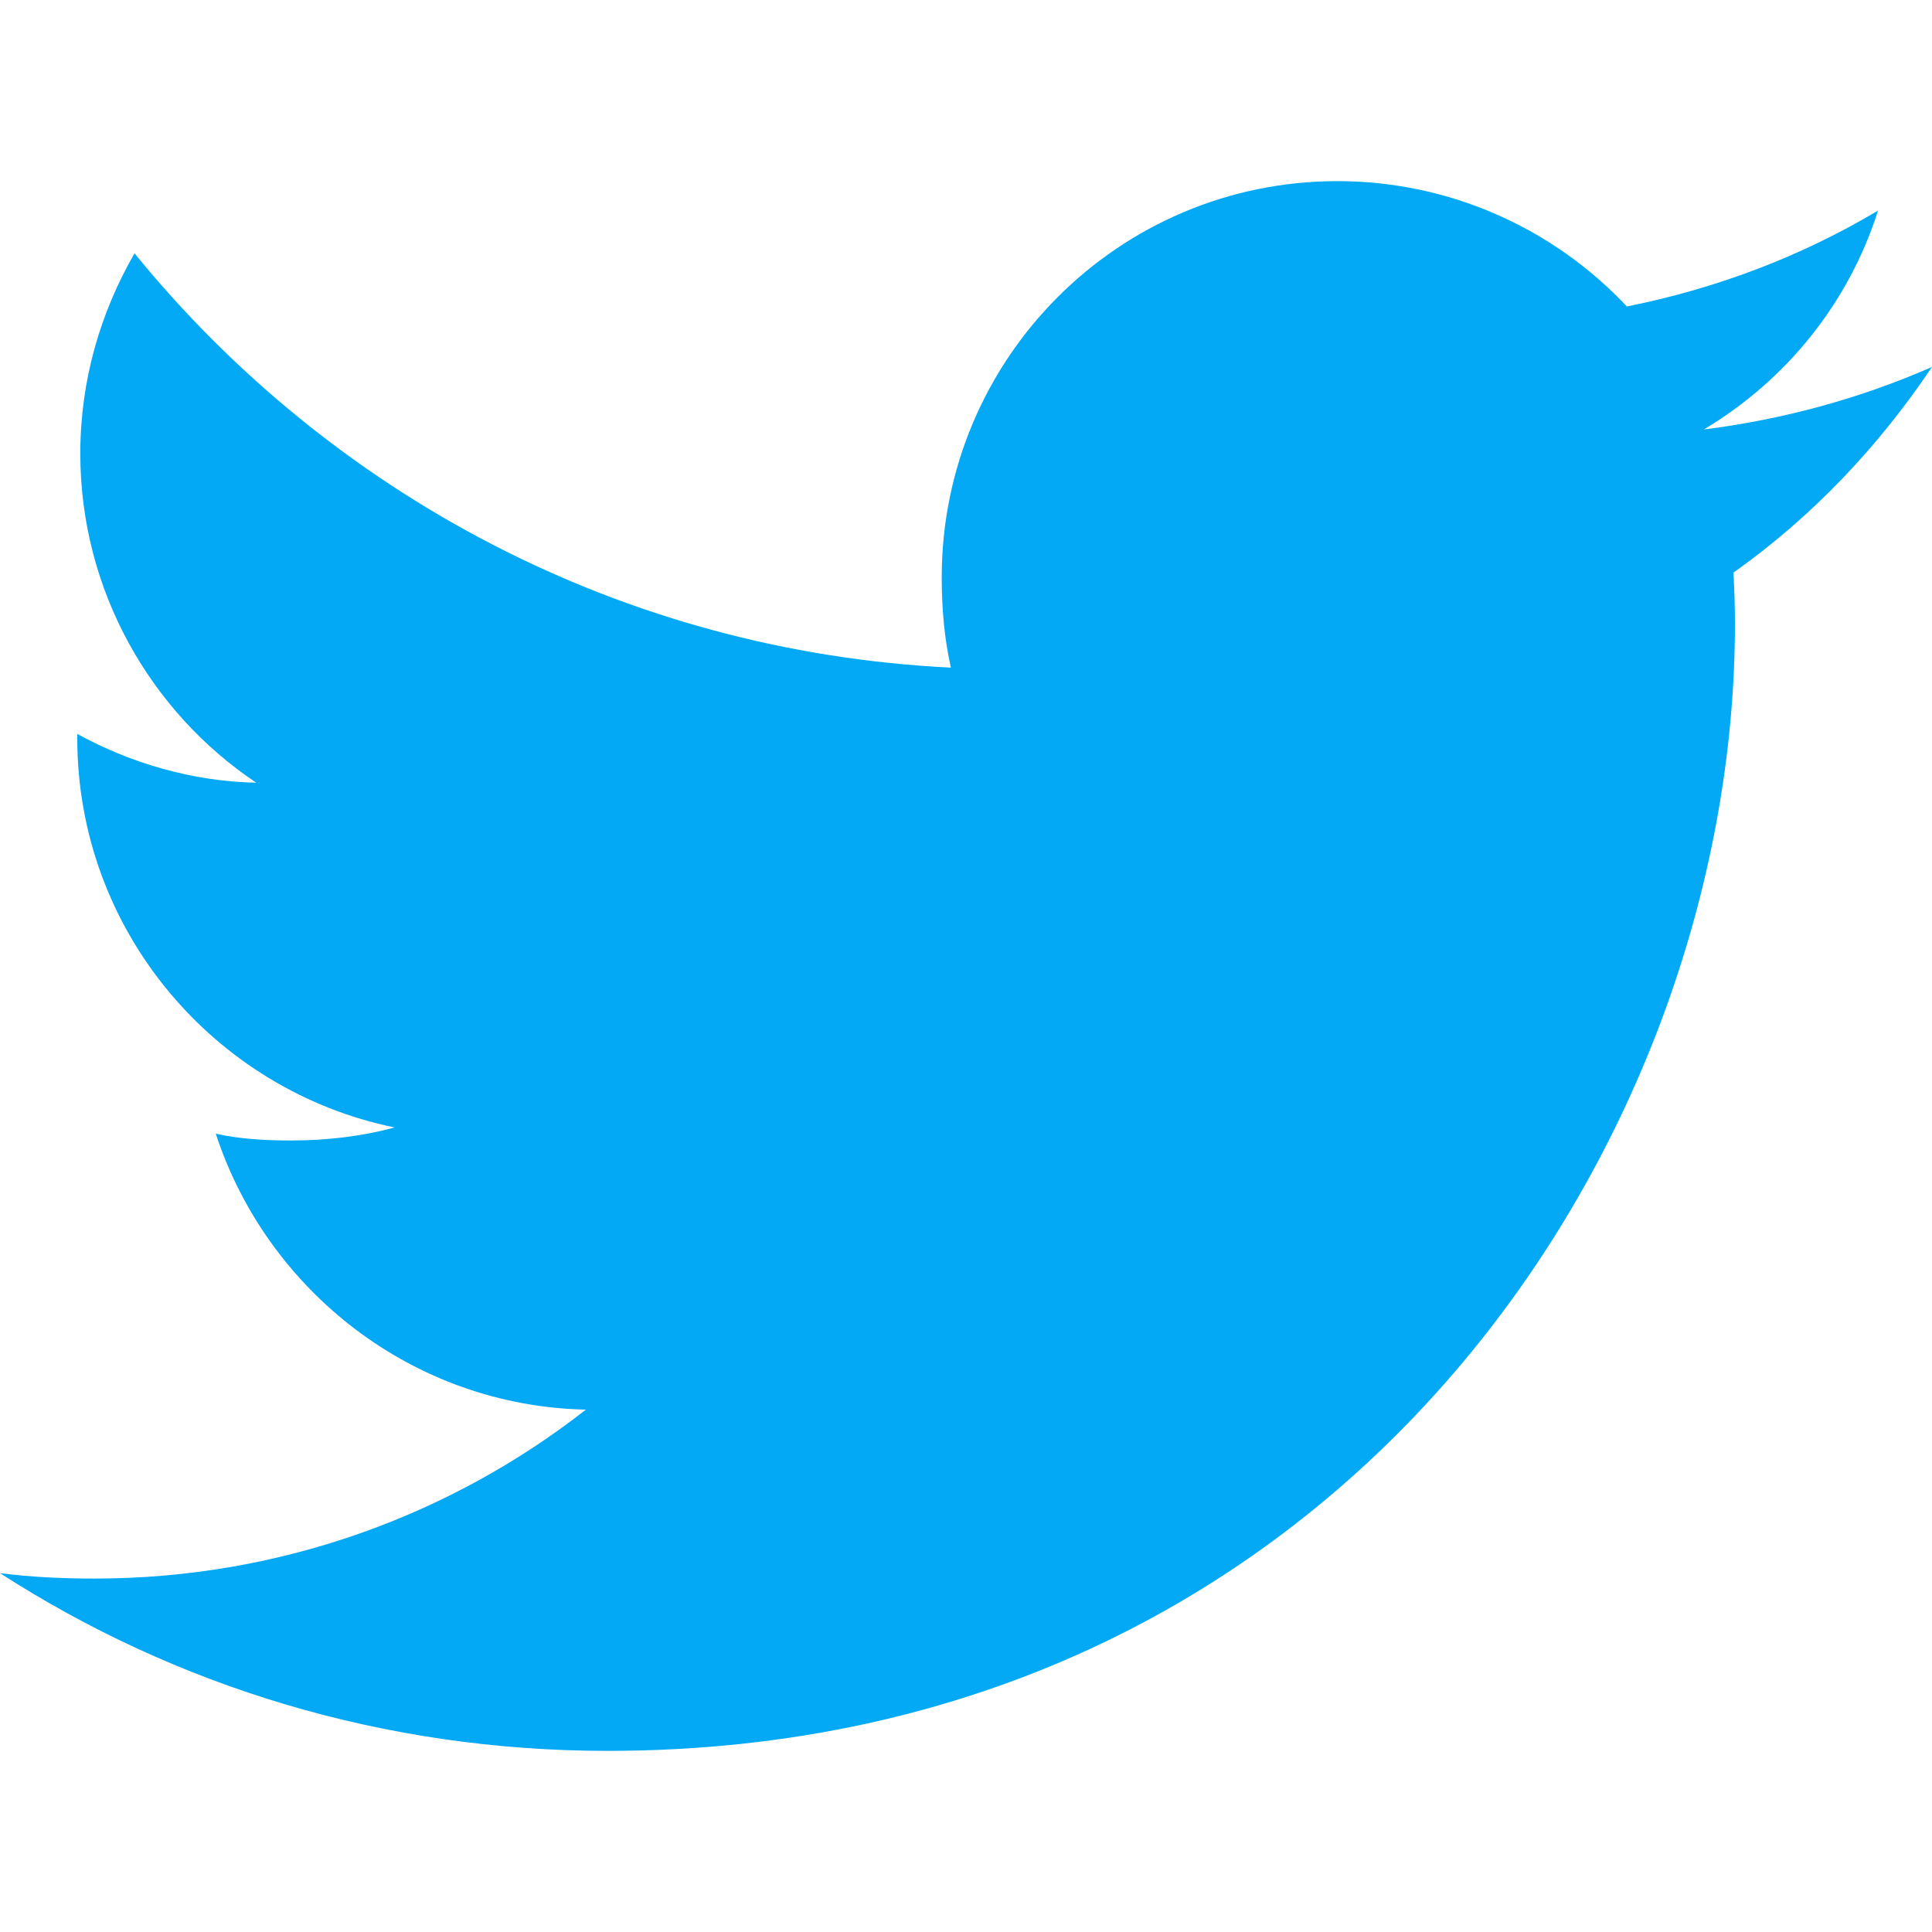
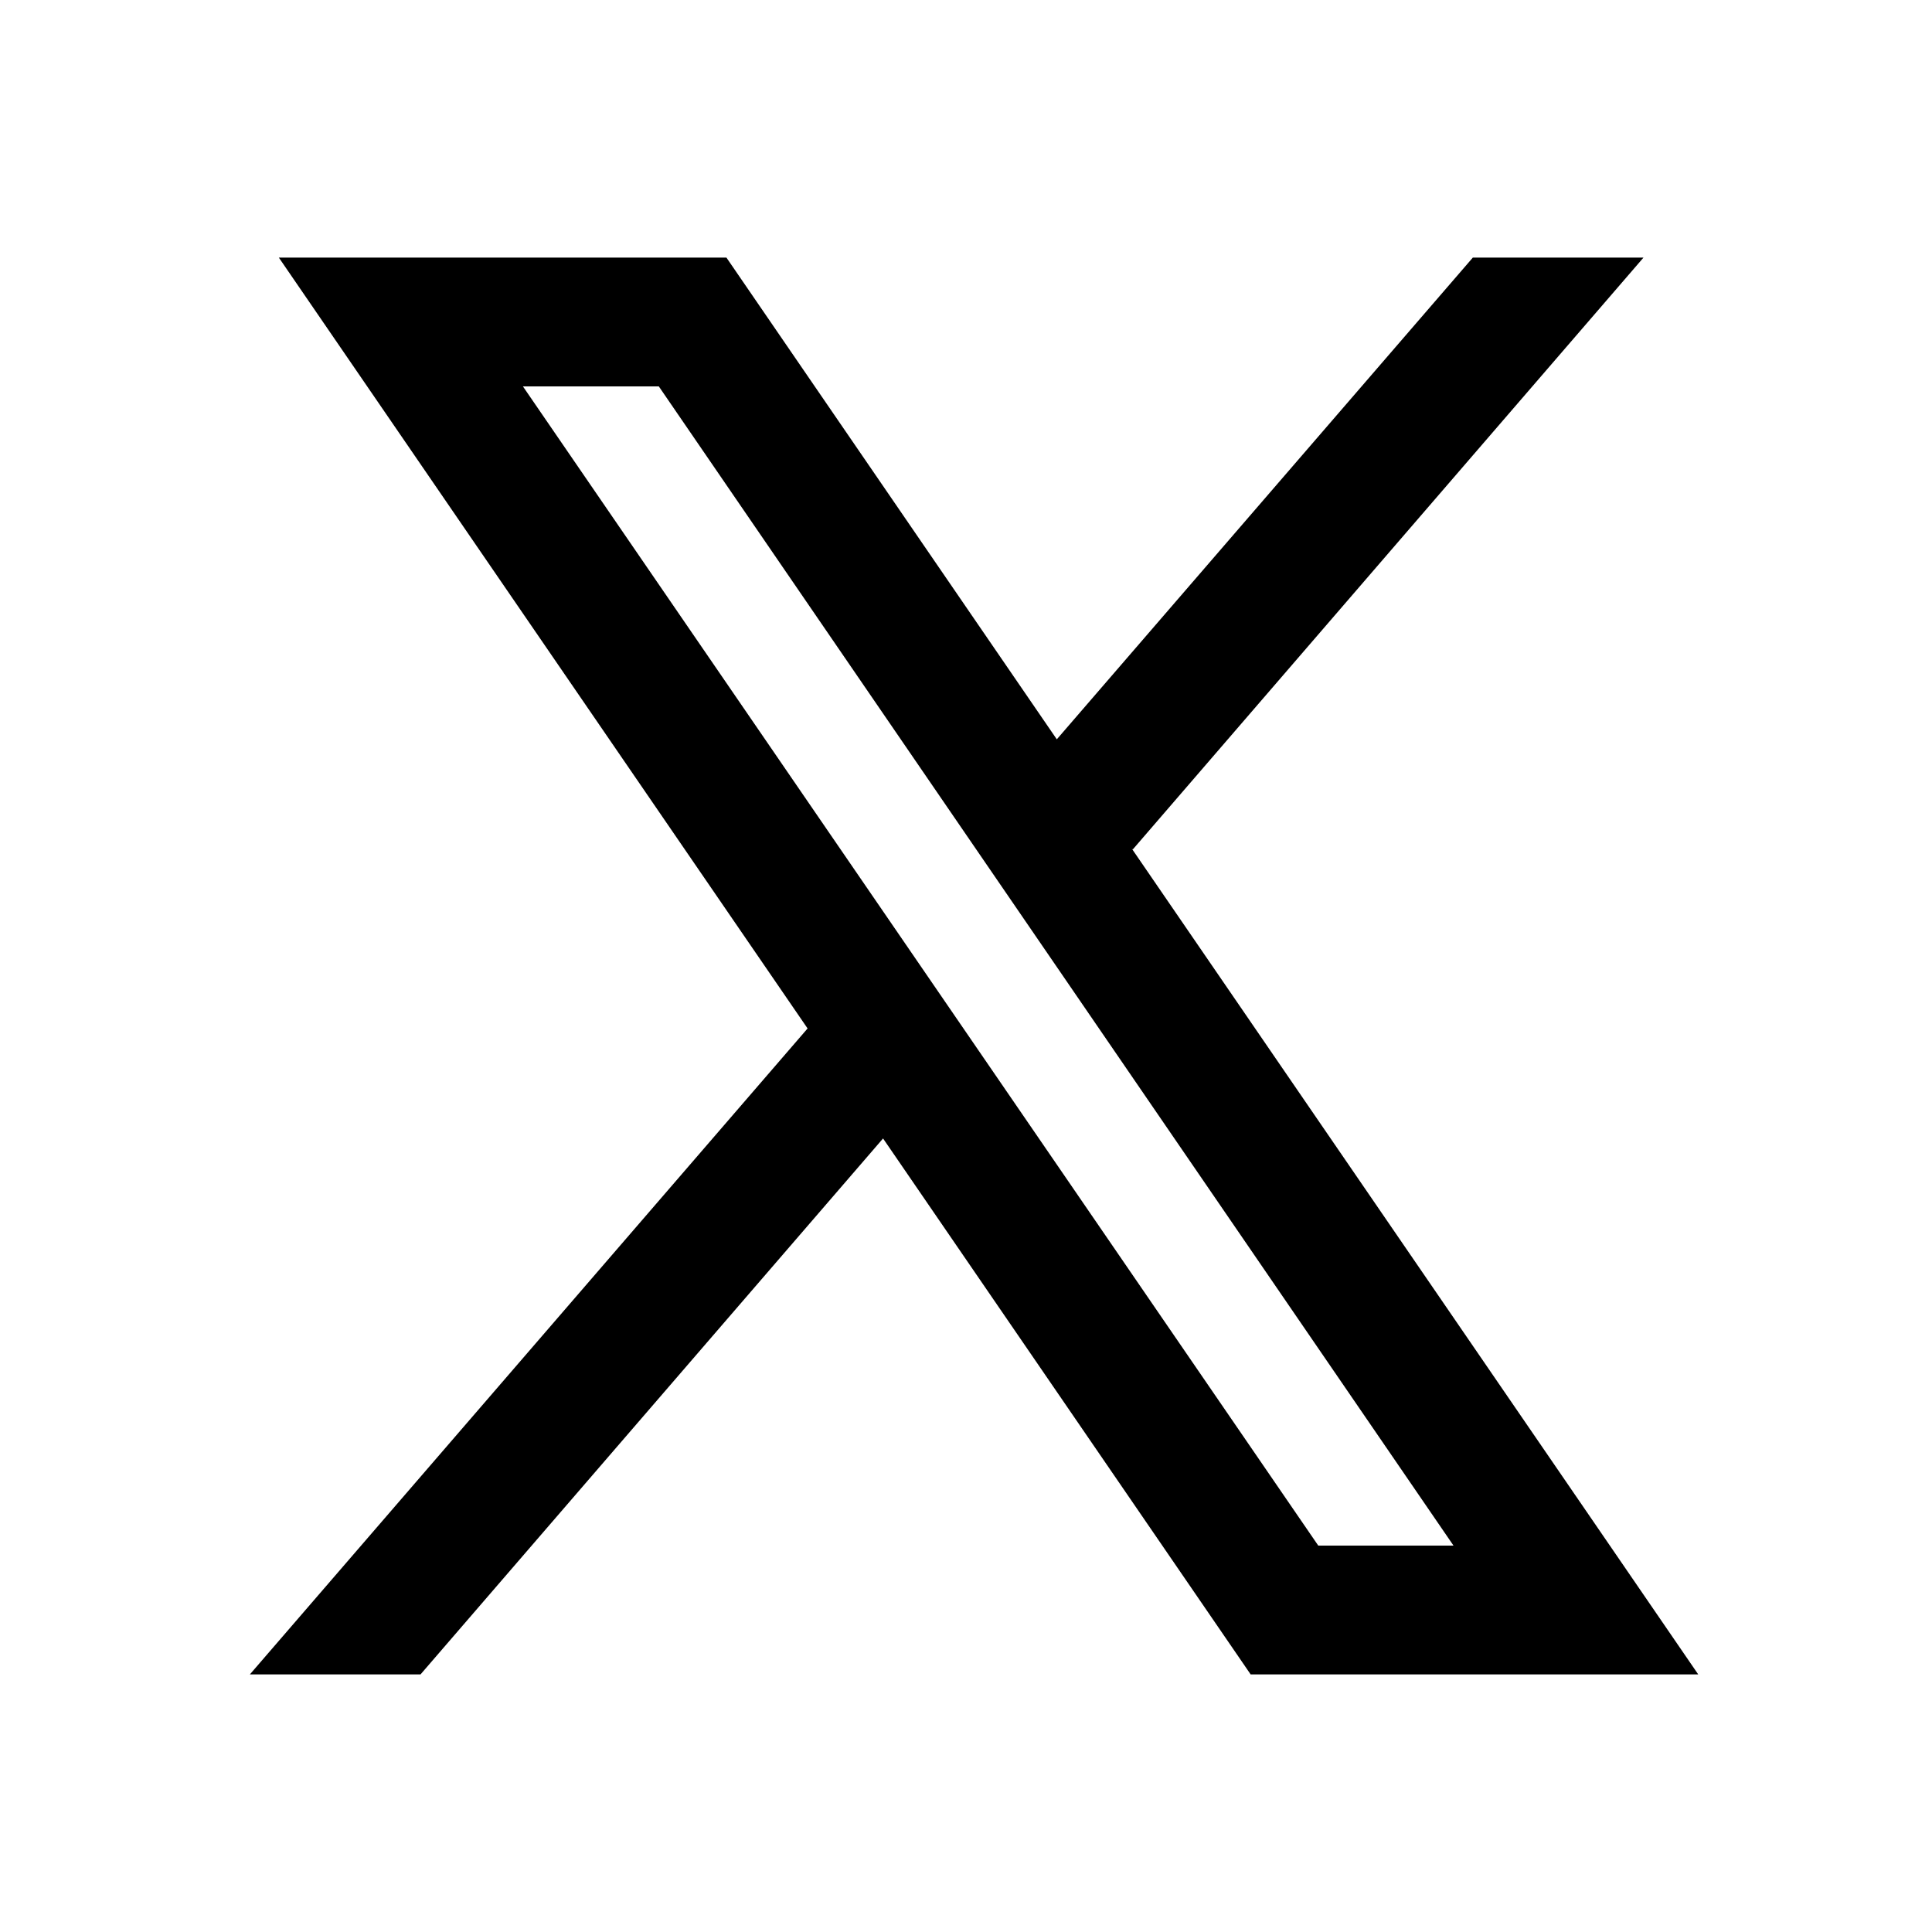
- <svg xmlns="http://www.w3.org/2000/svg" version="1.1" id="Capa_1" x="0px" y="0px" viewBox="0 0 512 512" style="enable-background:new 0 0 512 512;" xml:space="preserve">
-   <path style="fill:#03A9F4;" d="M512,97.248c-19.04,8.352-39.328,13.888-60.48,16.576c21.76-12.992,38.368-33.408,46.176-58.016  c-20.288,12.096-42.688,20.64-66.56,25.408C411.872,60.704,384.416,48,354.464,48c-58.112,0-104.896,47.168-104.896,104.992  c0,8.32,0.704,16.32,2.432,23.936c-87.264-4.256-164.48-46.08-216.352-109.792c-9.056,15.712-14.368,33.696-14.368,53.056  c0,36.352,18.72,68.576,46.624,87.232c-16.864-0.32-33.408-5.216-47.424-12.928c0,0.32,0,0.736,0,1.152  c0,51.008,36.384,93.376,84.096,103.136c-8.544,2.336-17.856,3.456-27.52,3.456c-6.72,0-13.504-0.384-19.872-1.792  c13.6,41.568,52.192,72.128,98.08,73.12c-35.712,27.936-81.056,44.768-130.144,44.768c-8.608,0-16.864-0.384-25.12-1.44  C46.496,446.88,101.6,464,161.024,464c193.152,0,298.752-160,298.752-298.688c0-4.64-0.16-9.12-0.384-13.568  C480.224,136.96,497.728,118.496,512,97.248z" />
-   <g>
- </g>
-   <g>
- </g>
-   <g>
- </g>
-   <g>
- </g>
-   <g>
- </g>
-   <g>
- </g>
-   <g>
- </g>
-   <g>
- </g>
-   <g>
- </g>
-   <g>
- </g>
-   <g>
- </g>
-   <g>
- </g>
-   <g>
- </g>
-   <g>
- </g>
-   <g>
- </g>
+ <svg xmlns="http://www.w3.org/2000/svg" viewBox="0 0 30 30" width="30px" height="30px">
+   <path d="M26.37,26l-8.795-12.822l0.015,0.012L25.52,4h-2.65l-6.46,7.48L11.28,4H4.33l8.211,11.971L12.54,15.97L3.88,26h2.65 l7.182-8.322L19.42,26H26.37z M10.23,6l12.34,18h-2.1L8.12,6H10.23z" />
</svg>
